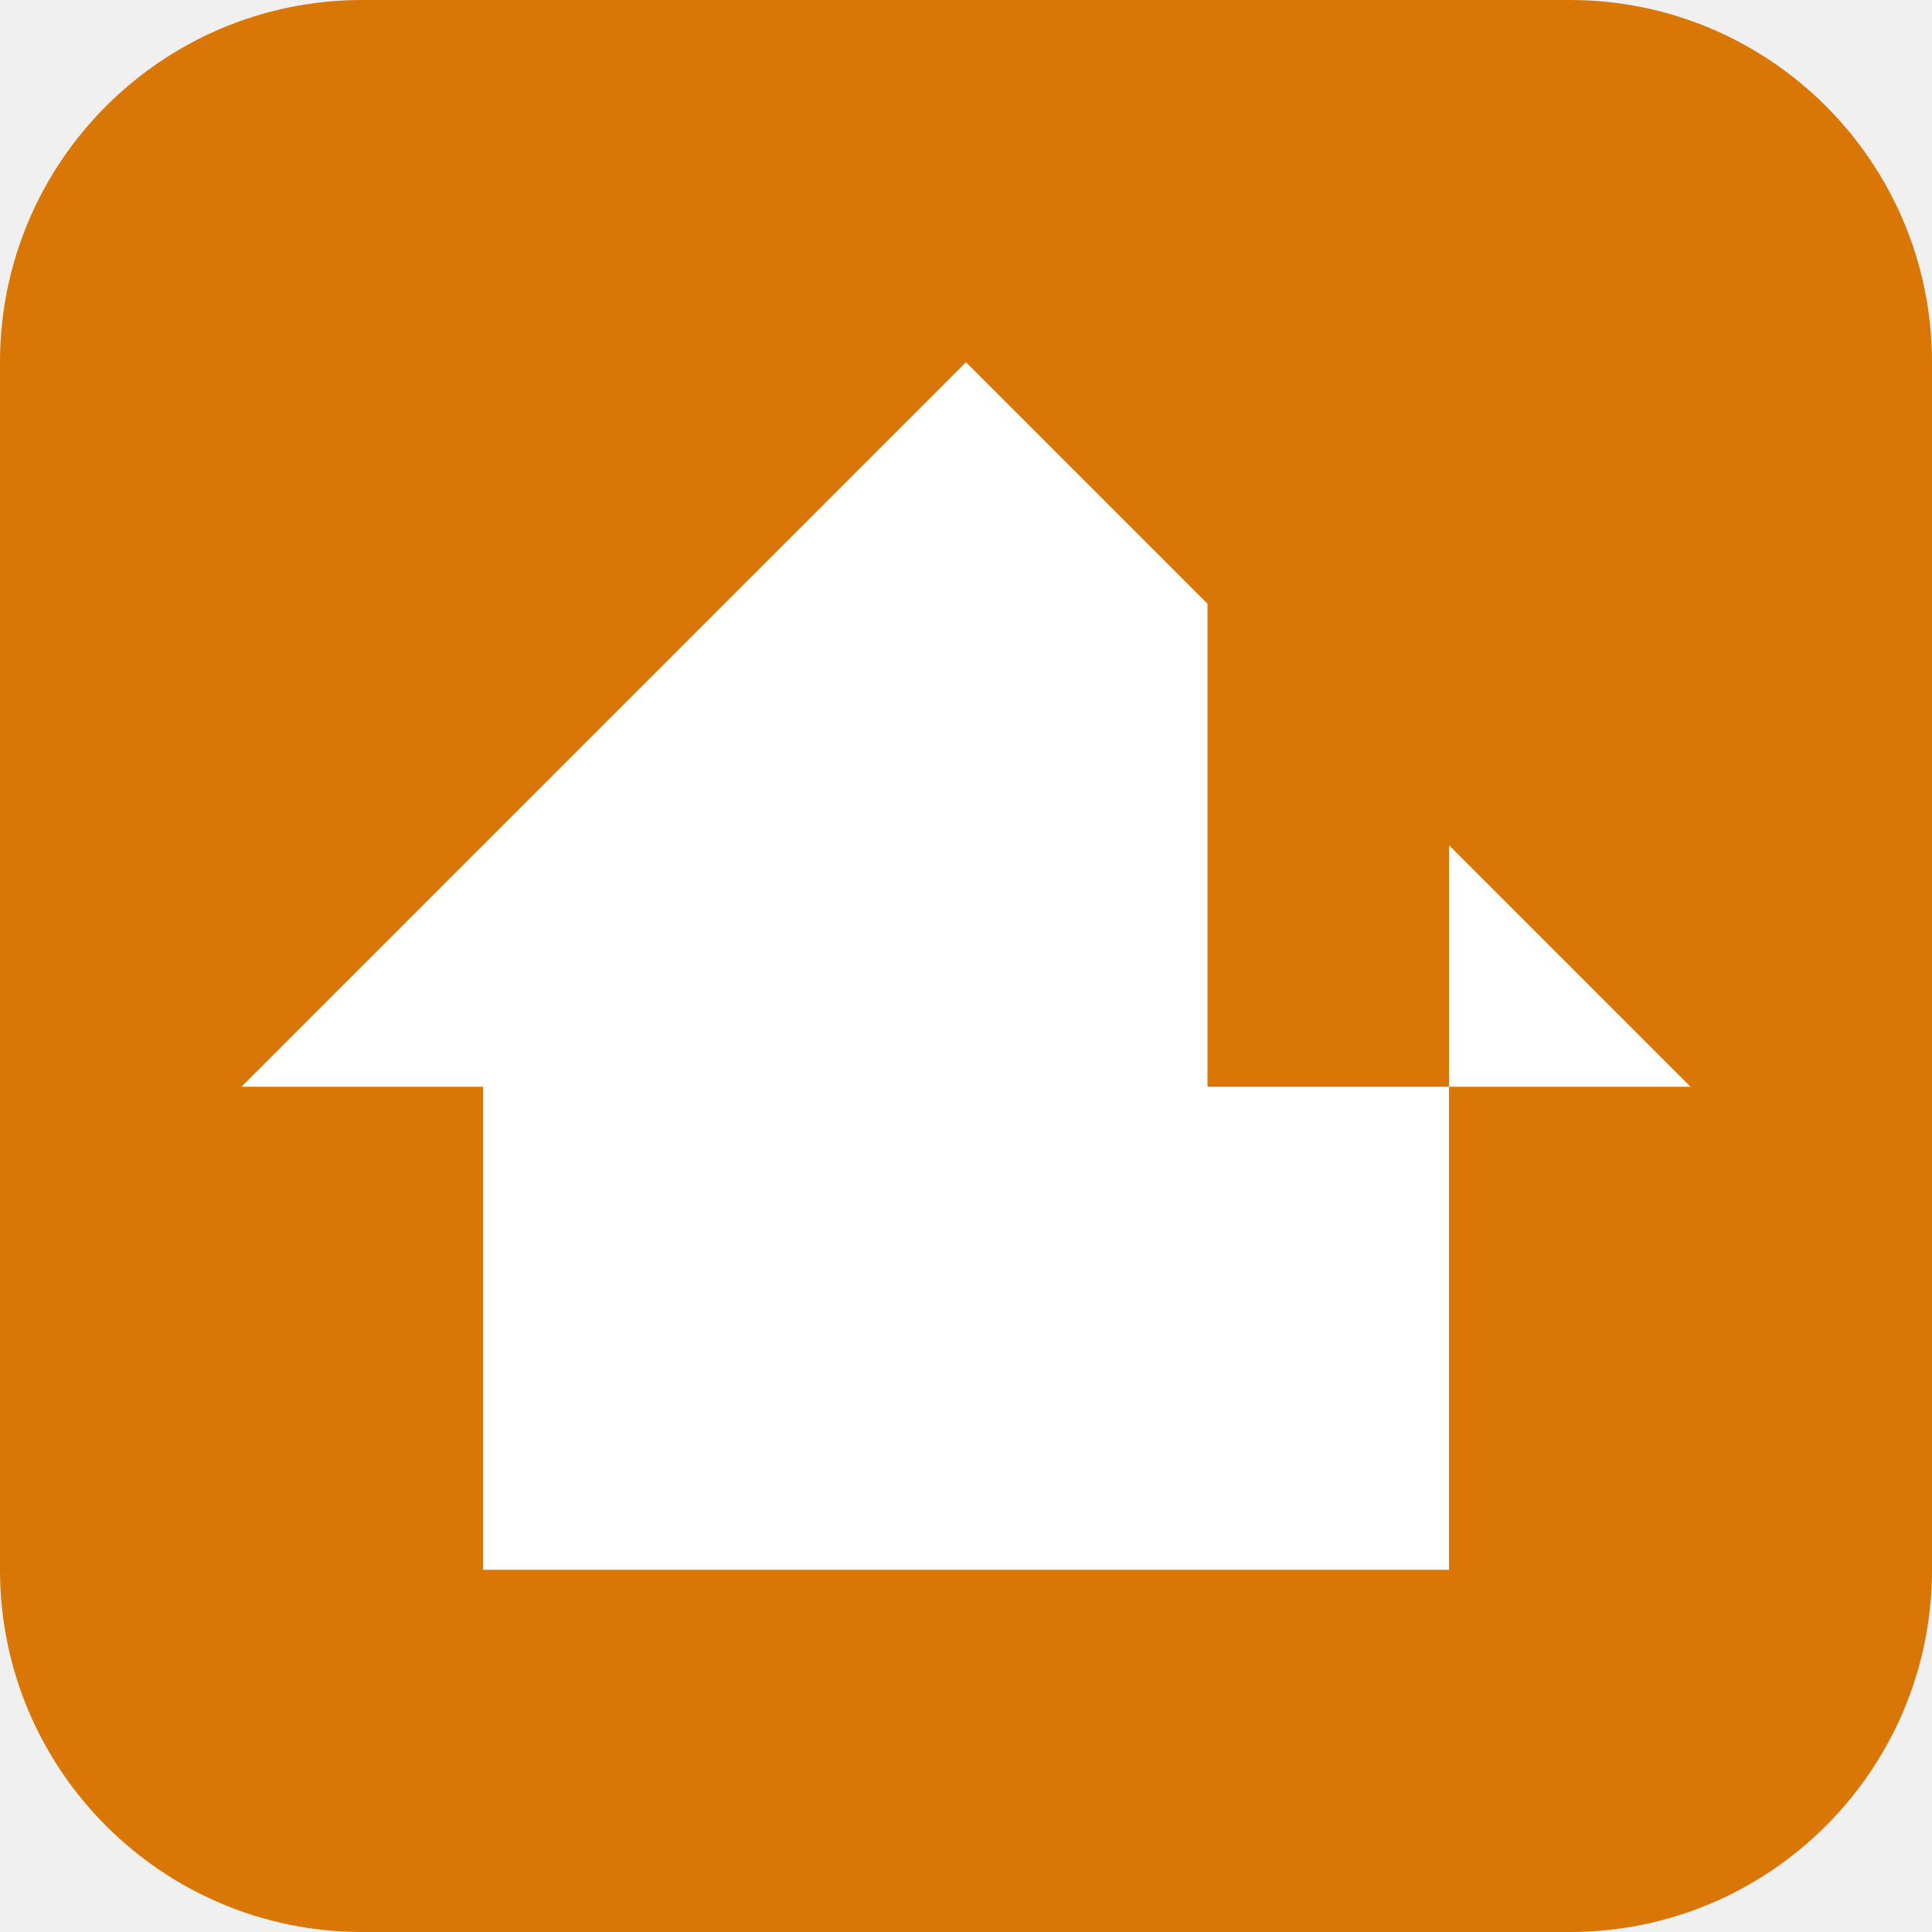
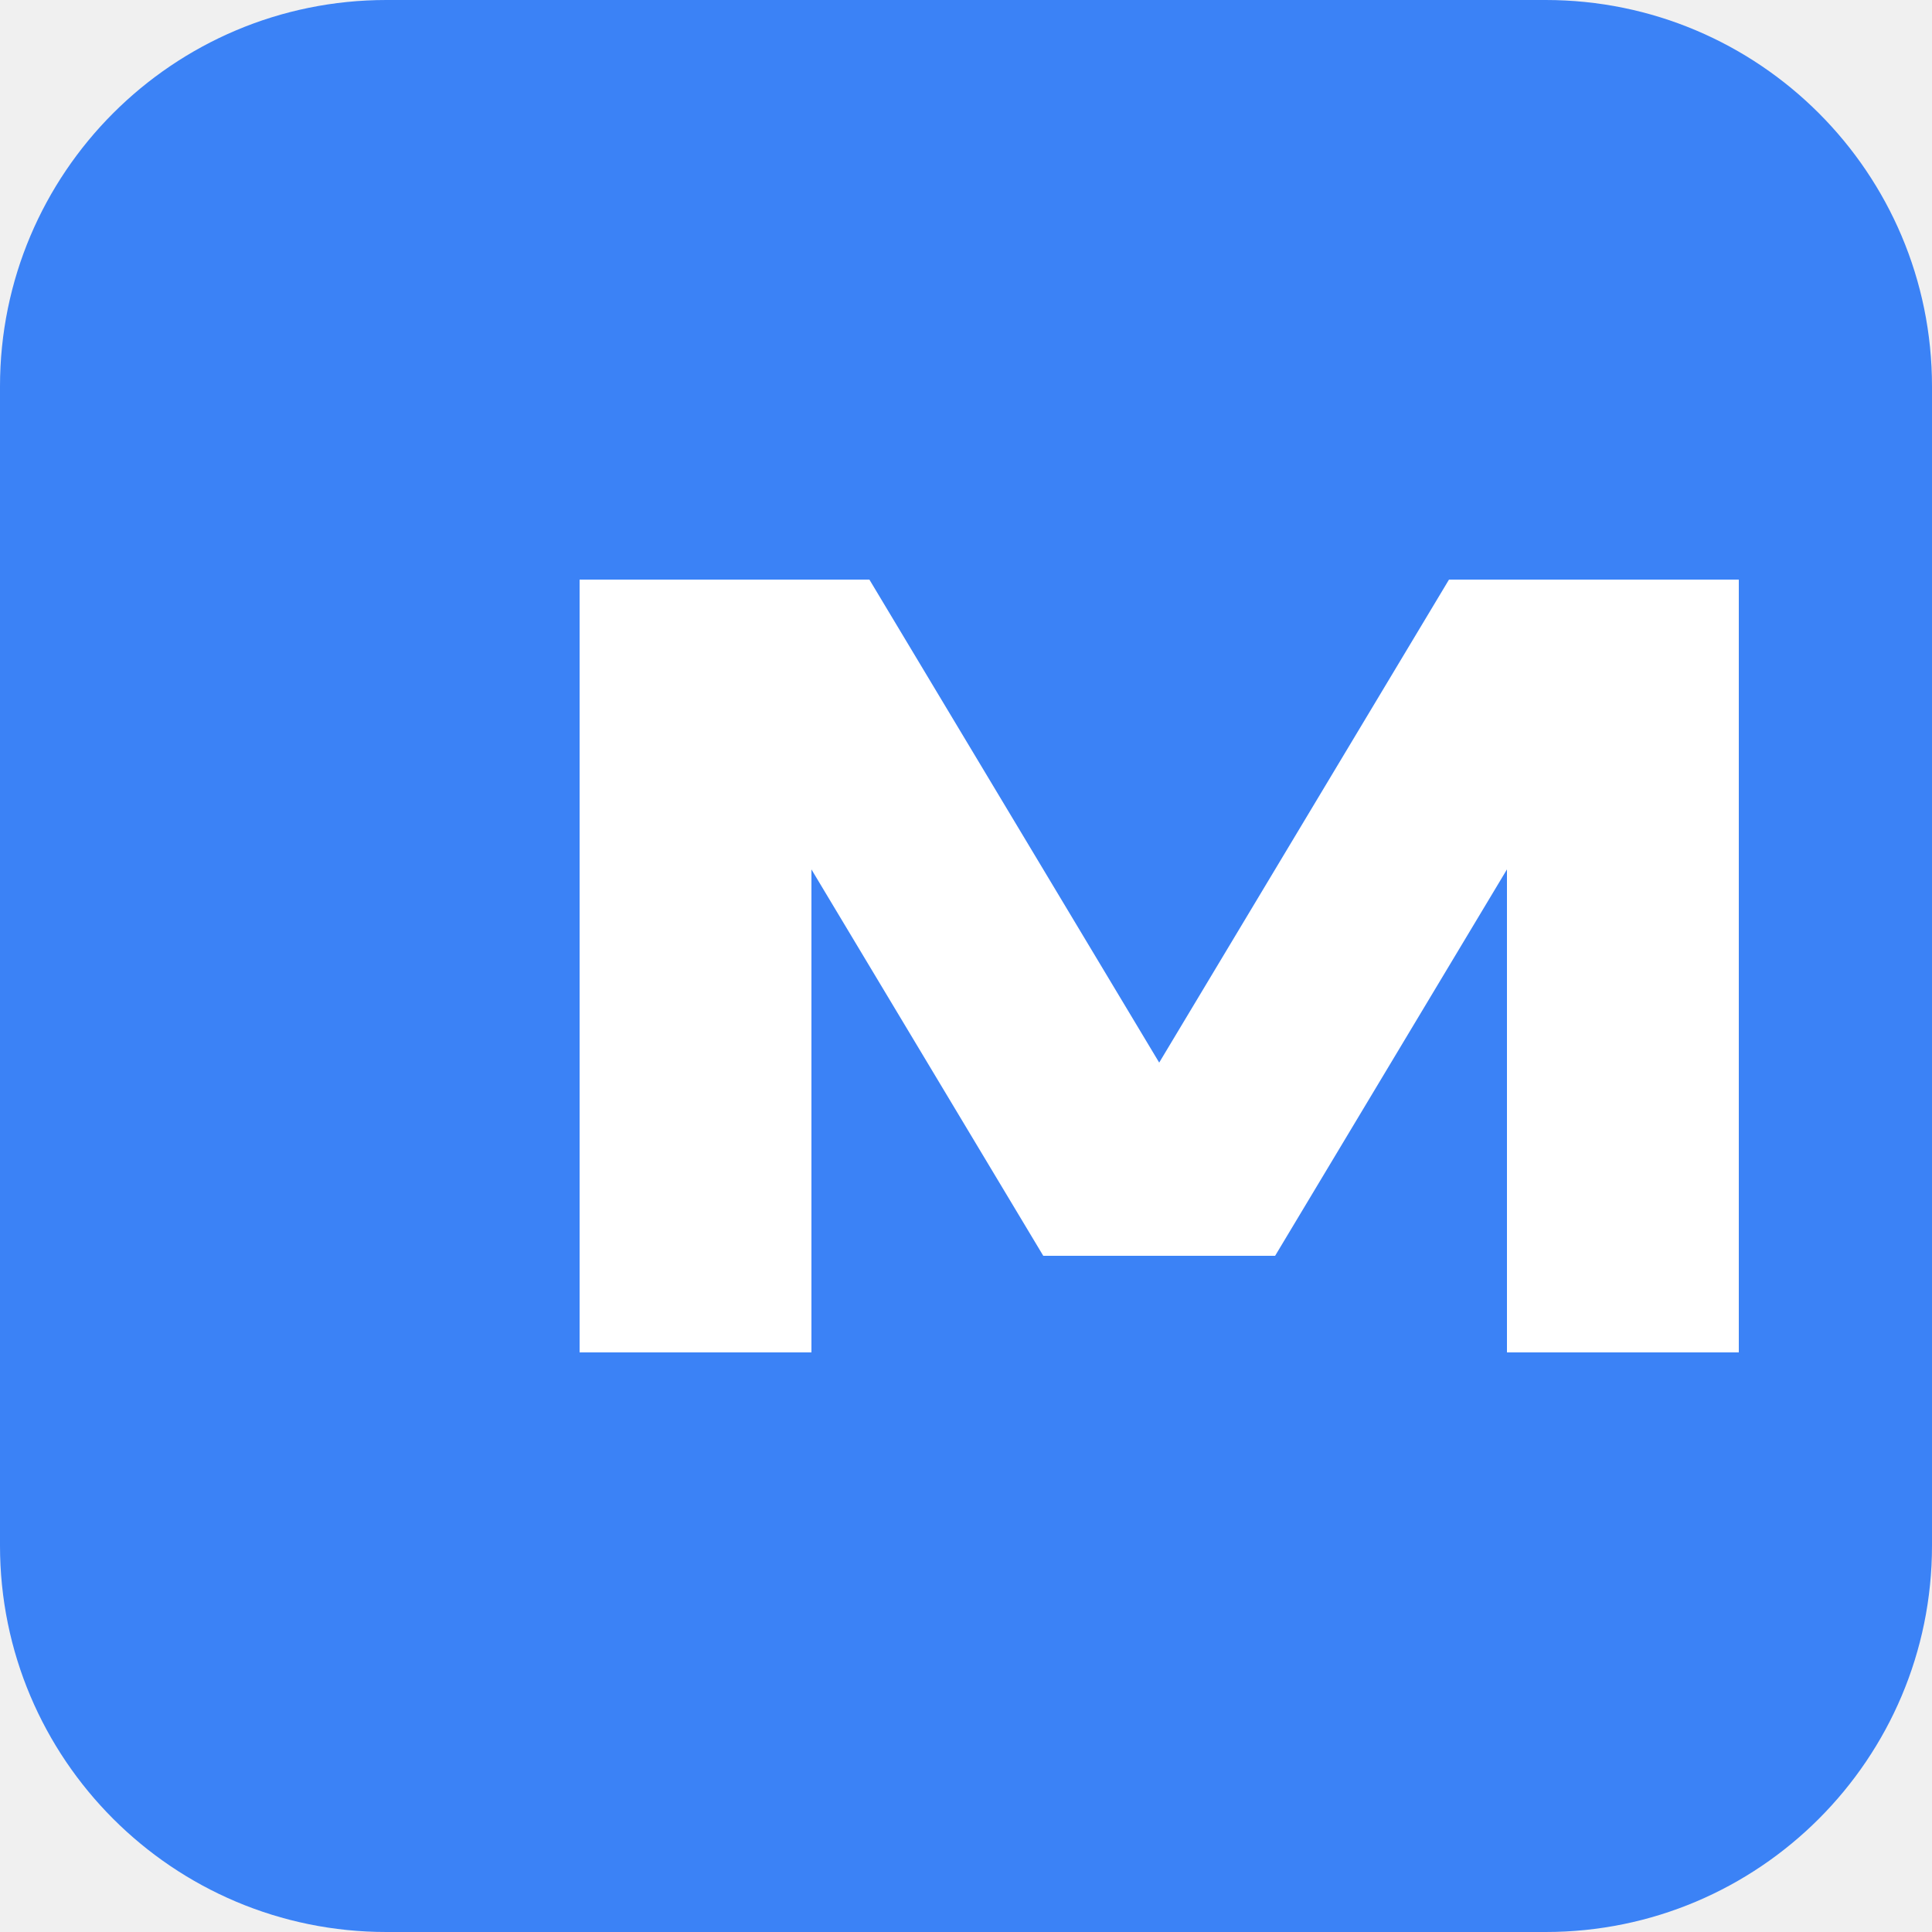
- <svg xmlns="http://www.w3.org/2000/svg" viewBox="0 0 32 32" fill="none">
-   <rect width="32" height="32" rx="6" fill="#d97706" />
-   <path d="M16 6L4 18H8V26H24V18H28L16 6Z" fill="white" />
-   <rect x="20" y="10" width="4" height="8" fill="#d97706" />
+ <svg xmlns="http://www.w3.org/2000/svg" viewBox="0 0 100 100" fill="none">
+   <rect width="100" height="100" rx="20" fill="#3b82f6" />
+   <path d="M30 70V30h15l15 25 15-25h15v40h-12V45l-12 20h-12l-12-20v25H30z" fill="white" />
</svg>
